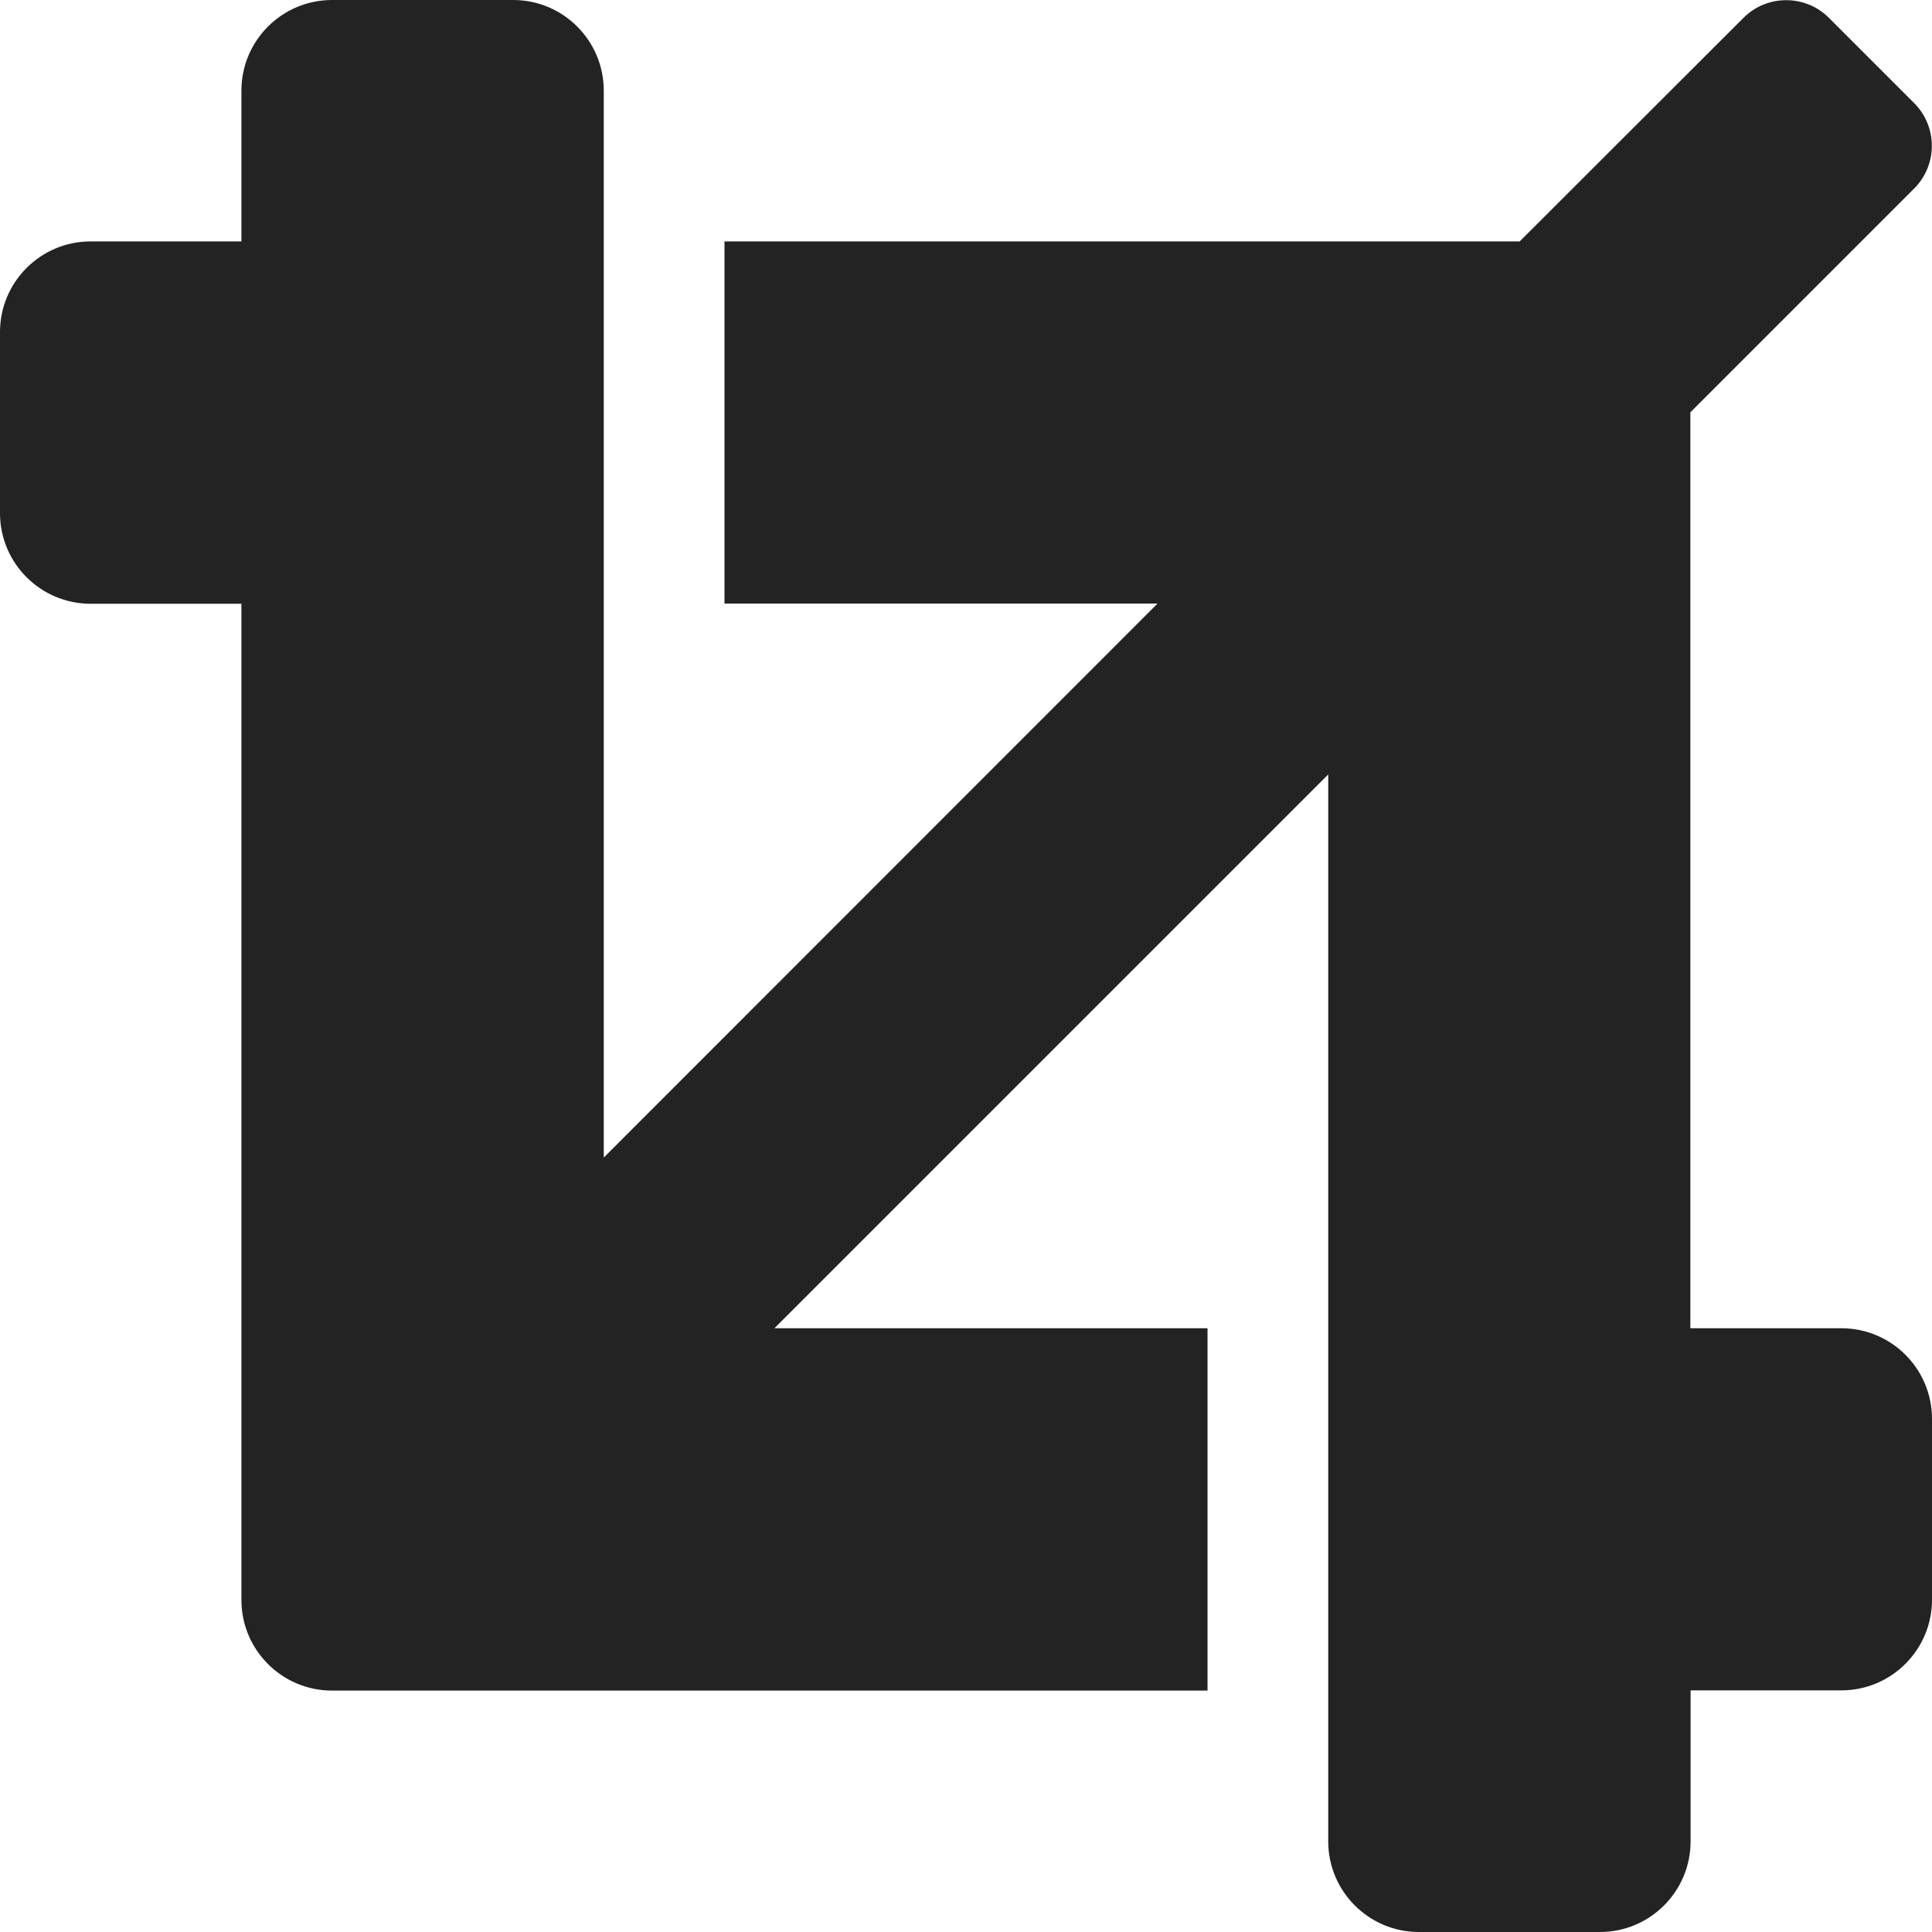
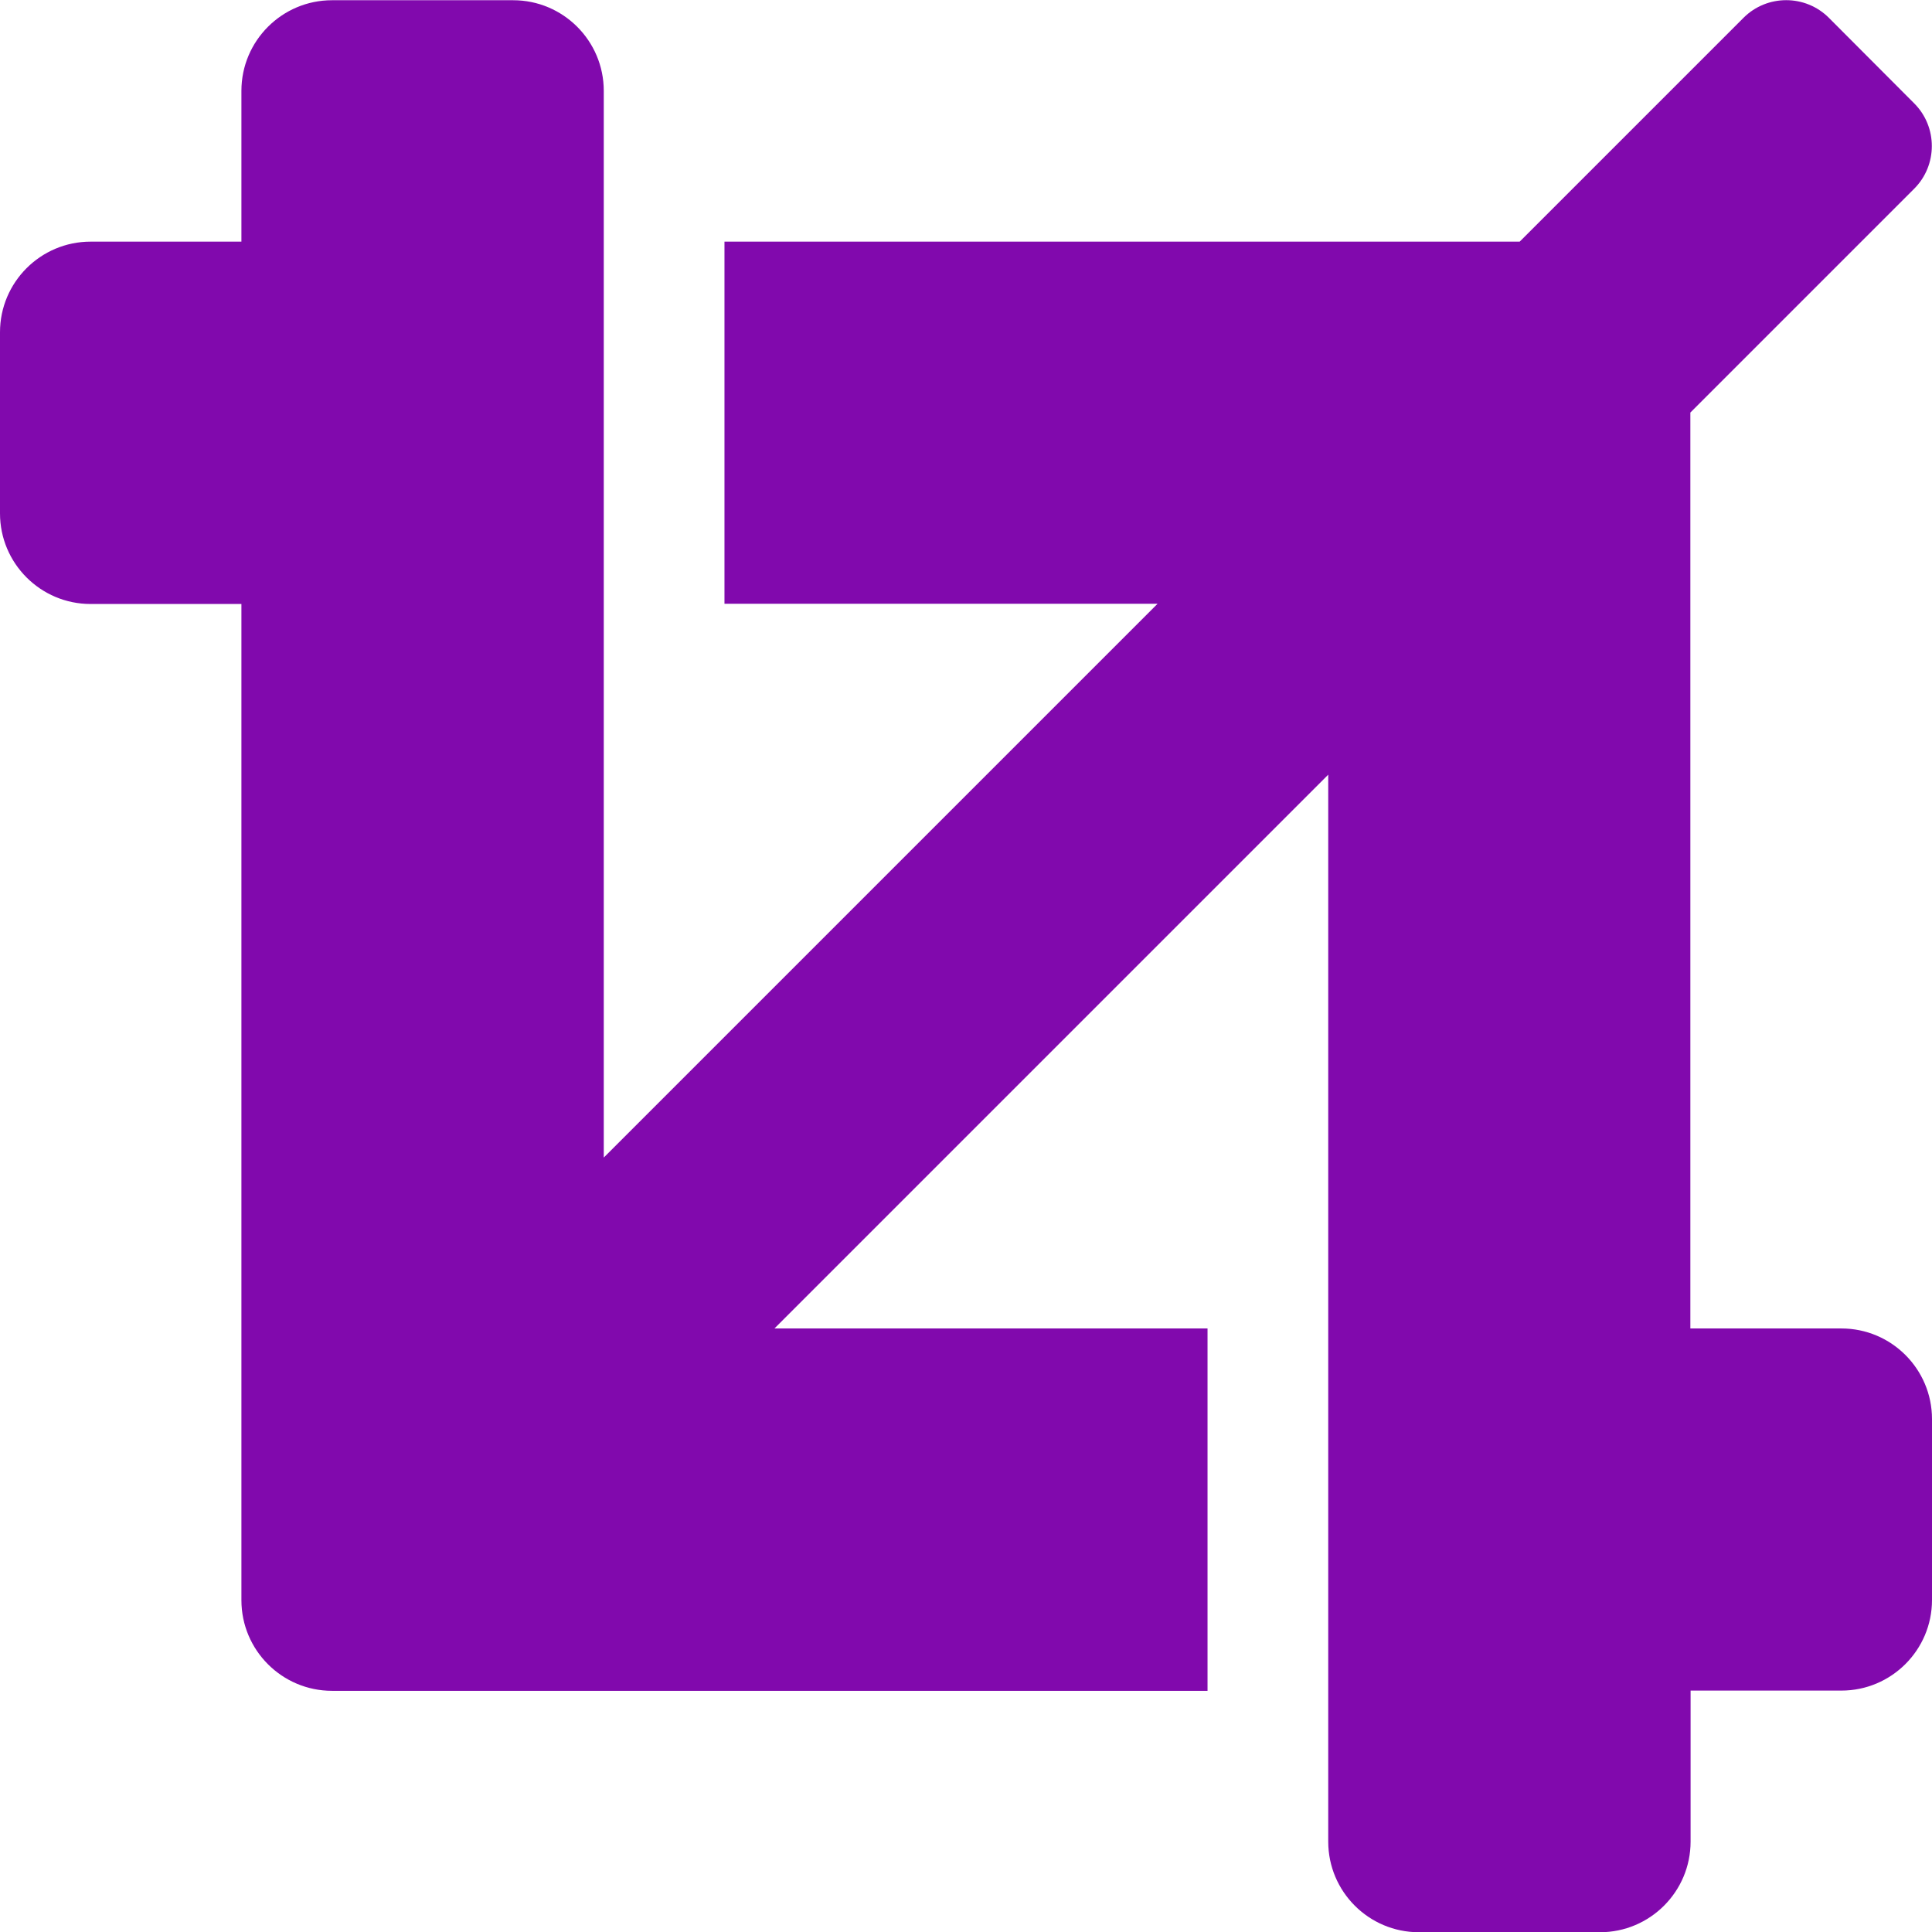
<svg xmlns="http://www.w3.org/2000/svg" width="32" height="32" viewBox="0 0 8.467 8.467" version="1.1" id="svg8">
  <defs id="defs2">
    <style id="style1399">.cls-1{fill:#e3e3e3;}</style>
    <style id="style1399-4">.cls-1{fill:#e3e3e3;}</style>
    <style id="style1399-8">.cls-1{fill:#e3e3e3;}</style>
    <style id="style1399-4-5">.cls-1{fill:#e3e3e3;}</style>
    <style id="style1399-9">.cls-1{fill:#e3e3e3;}</style>
    <style id="style1399-4-6">.cls-1{fill:#e3e3e3;}</style>
    <style id="style1399-8-4">.cls-1{fill:#e3e3e3;}</style>
    <style id="style1399-4-5-3">.cls-1{fill:#e3e3e3;}</style>
    <style id="style1399-88">.cls-1{fill:#e3e3e3;}</style>
    <style id="style1399-3">.cls-1{fill:#e3e3e3;}</style>
    <style id="style1399-94">.cls-1{fill:#e3e3e3;}</style>
    <style id="style1399-5">.cls-1{fill:#e3e3e3;}</style>
+     <style id="style1399-96">.cls-1{fill:#e3e3e3;}</style>
+     <style id="style1399-4-4">.cls-1{fill:#e3e3e3;}</style>
+     <style id="style1399-8-3">.cls-1{fill:#e3e3e3;}</style>
+     <style id="style1399-4-5-33">.cls-1{fill:#e3e3e3;}</style>
+     <style id="style1399-9-8">.cls-1{fill:#e3e3e3;}</style>
+     <style id="style1399-4-6-6">.cls-1{fill:#e3e3e3;}</style>
+     <style id="style1399-8-4-0">.cls-1{fill:#e3e3e3;}</style>
+     <style id="style1399-4-5-3-4">.cls-1{fill:#e3e3e3;}</style>
+     <style id="style1399-88-8">.cls-1{fill:#e3e3e3;}</style>
+     <style id="style1399-3-8">.cls-1{fill:#e3e3e3;}</style>
+     <style id="style1399-94-8">.cls-1{fill:#e3e3e3;}</style>
+     <style id="style1399-5-9">.cls-1{fill:#e3e3e3;}</style>
  </defs>
-   <path id="path827" d="M 8.07,5.821 H 7.408 V 1.807 L 8.389,0.826 c 0.103,-0.103 0.103,-0.271 0,-0.374 L 8.015,0.078 c -0.103,-0.103 -0.271,-0.103 -0.374,0 L 6.66,1.058 H 3.175 v 1.587 H 5.073 L 2.646,5.073 V 0.397 c 0,-0.219 -0.178,-0.397 -0.397,-0.397 h -0.794 c -0.219,0 -0.397,0.178 -0.397,0.397 V 1.058 H 0.397 C 0.178,1.058 0,1.236 0,1.455 v 0.794 c 0,0.219 0.178,0.397 0.397,0.397 h 0.661 v 4.366 c 0,0.219 0.178,0.397 0.397,0.397 H 5.292 V 5.821 H 3.394 L 5.821,3.394 V 8.07 c 0,0.219 0.178,0.397 0.397,0.397 h 0.794 c 0.219,0 0.397,-0.178 0.397,-0.397 V 7.408 h 0.661 c 0.219,0 0.397,-0.178 0.397,-0.397 V 6.218 c 0,-0.219 -0.178,-0.397 -0.397,-0.397 z" style="stroke-width:0.017;fill:#232323" />
+   <path style="fill:#8109ad;stroke-width:0.017" d="M 8.07,5.822 H 7.408 V 1.808 L 8.389,0.827 c 0.103,-0.103 0.103,-0.271 0,-0.374 L 8.015,0.078 c -0.103,-0.103 -0.271,-0.103 -0.374,0 L 6.66,1.059 H 3.175 v 1.587 H 5.073 L 2.646,5.073 V 0.398 c 0,-0.219 -0.178,-0.397 -0.397,-0.397 h -0.794 c -0.219,0 -0.397,0.178 -0.397,0.397 V 1.059 H 0.397 c -0.219,0 -0.397,0.178 -0.397,0.397 v 0.794 C -3.3333365e-8,2.469 0.178,2.647 0.397,2.647 H 1.058 v 4.366 c 0,0.219 0.178,0.397 0.397,0.397 H 5.292 V 5.822 H 3.394 L 5.821,3.395 v 4.676 c 0,0.219 0.178,0.397 0.397,0.397 h 0.794 c 0.219,0 0.397,-0.178 0.397,-0.397 V 7.409 h 0.661 c 0.219,0 0.397,-0.178 0.397,-0.397 V 6.219 c 0,-0.219 -0.178,-0.397 -0.397,-0.397 z" id="path827" />
</svg>
